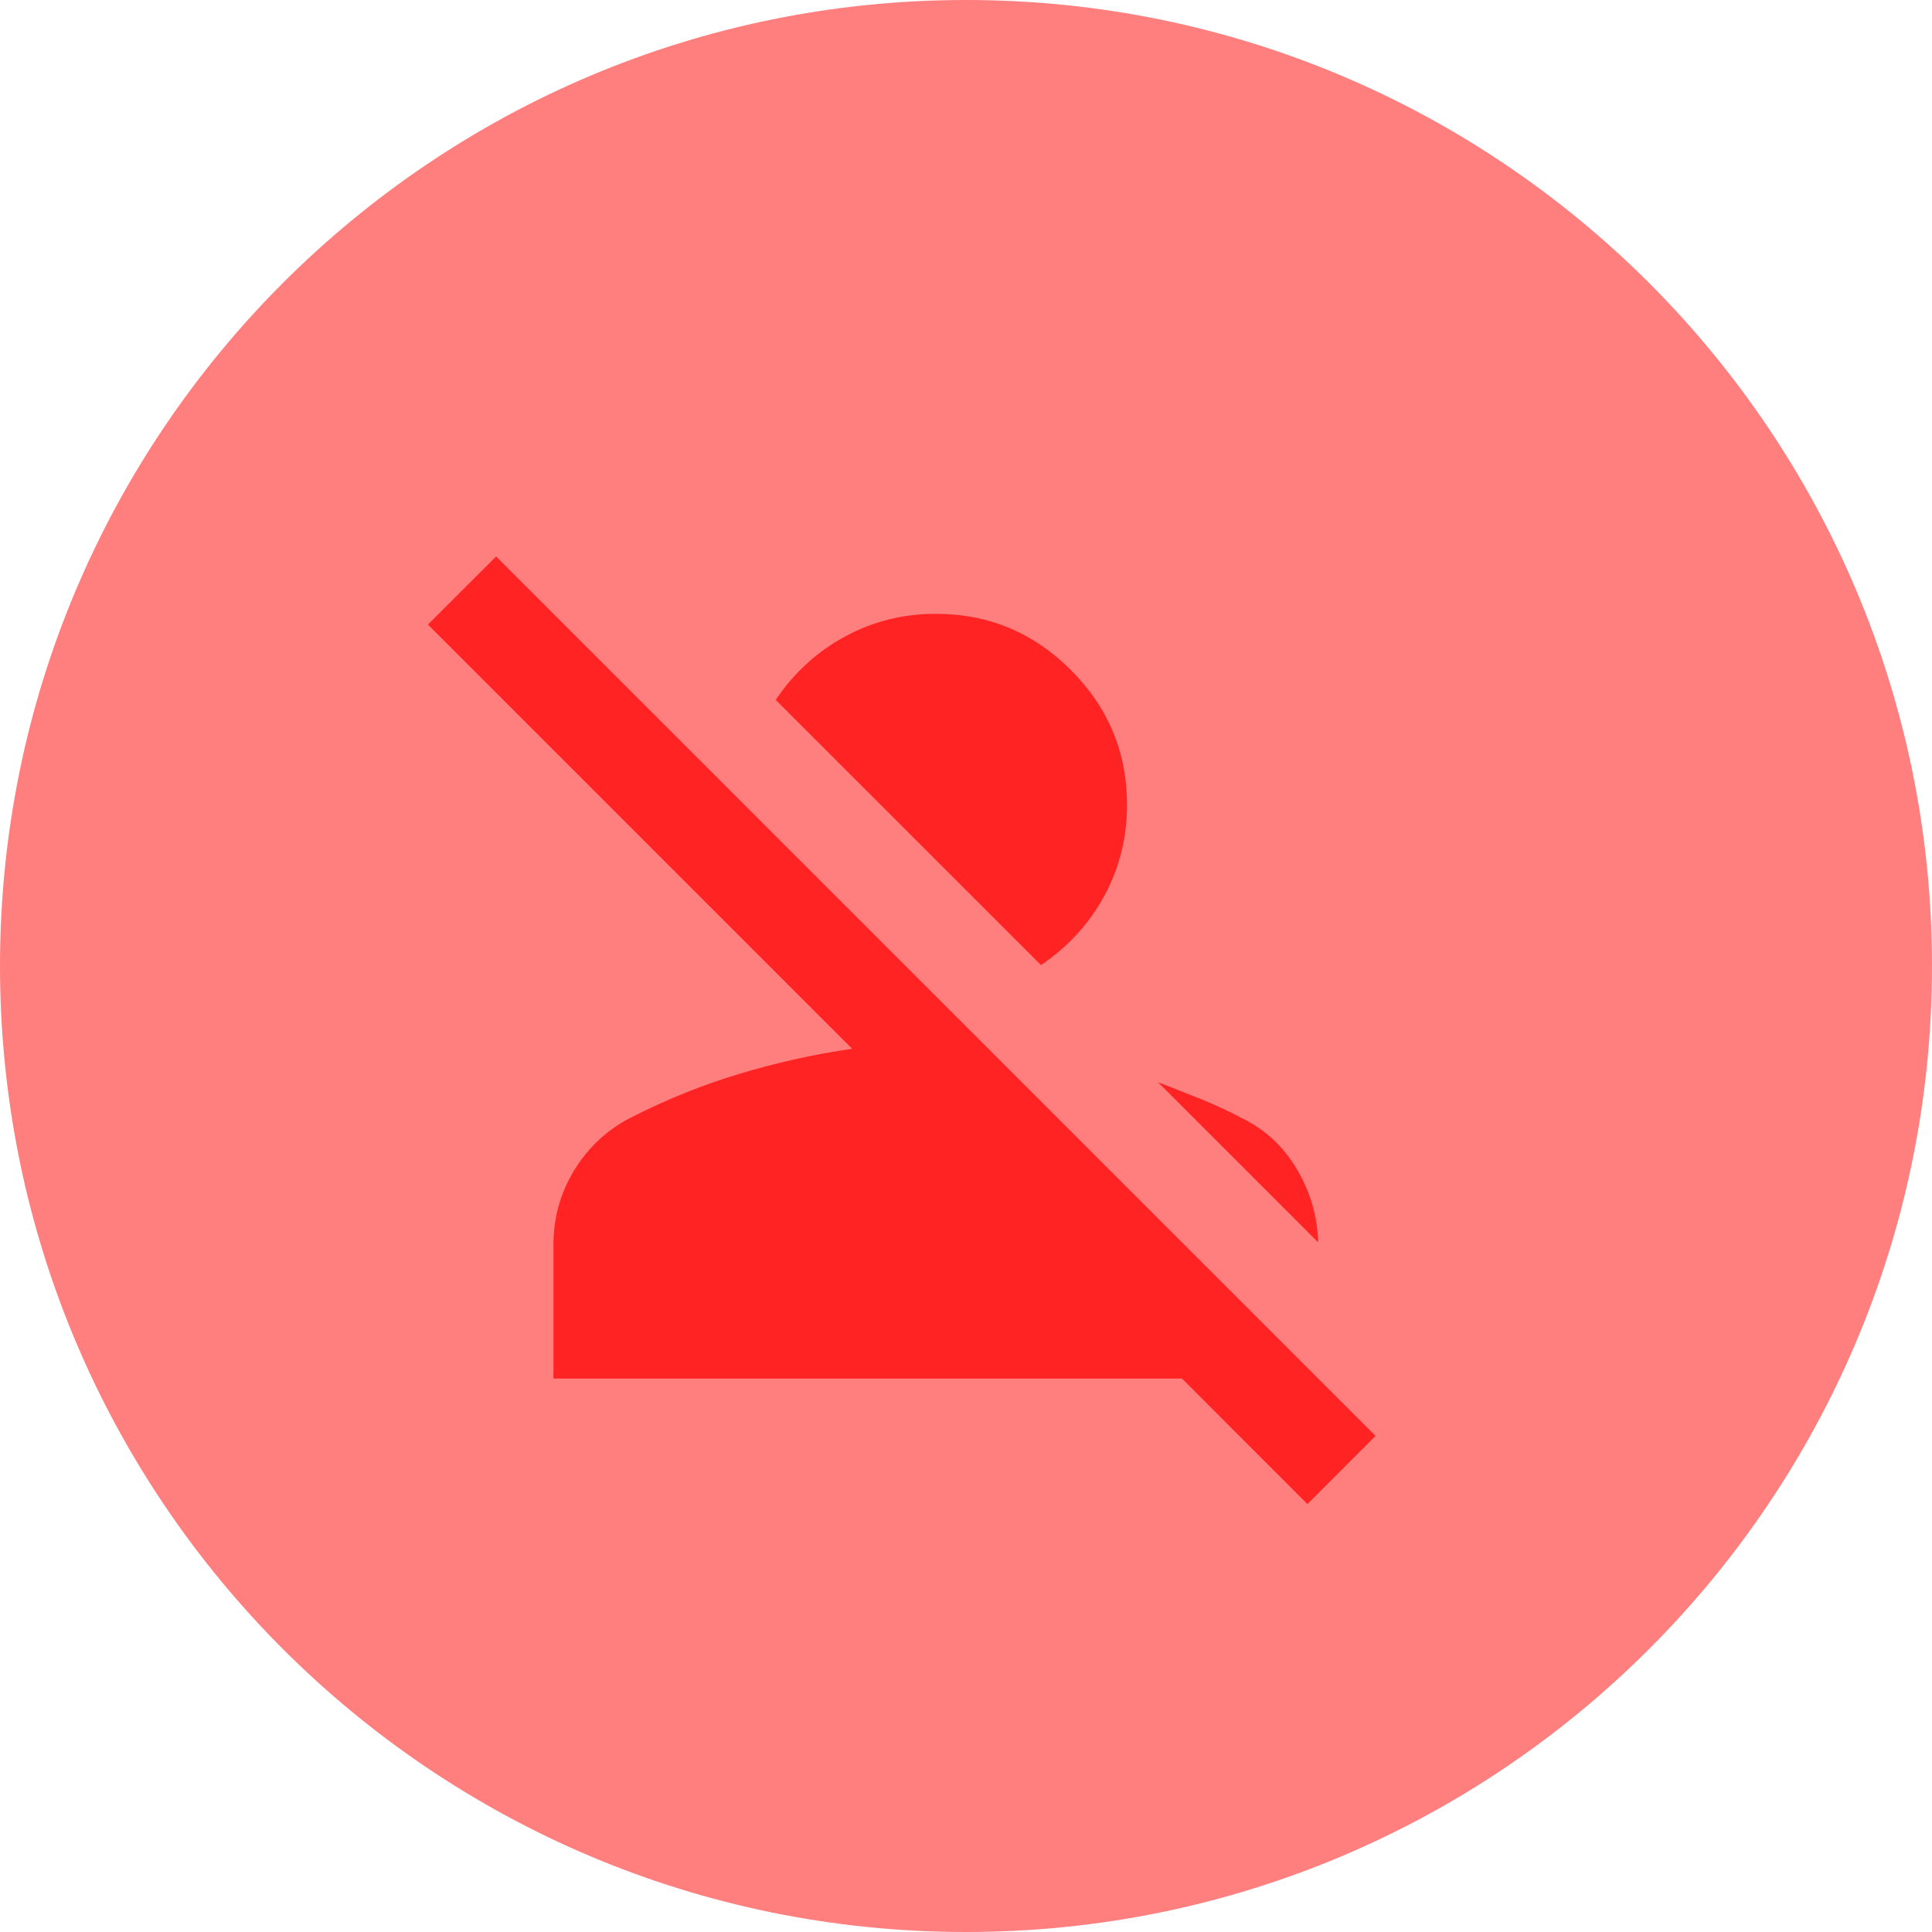
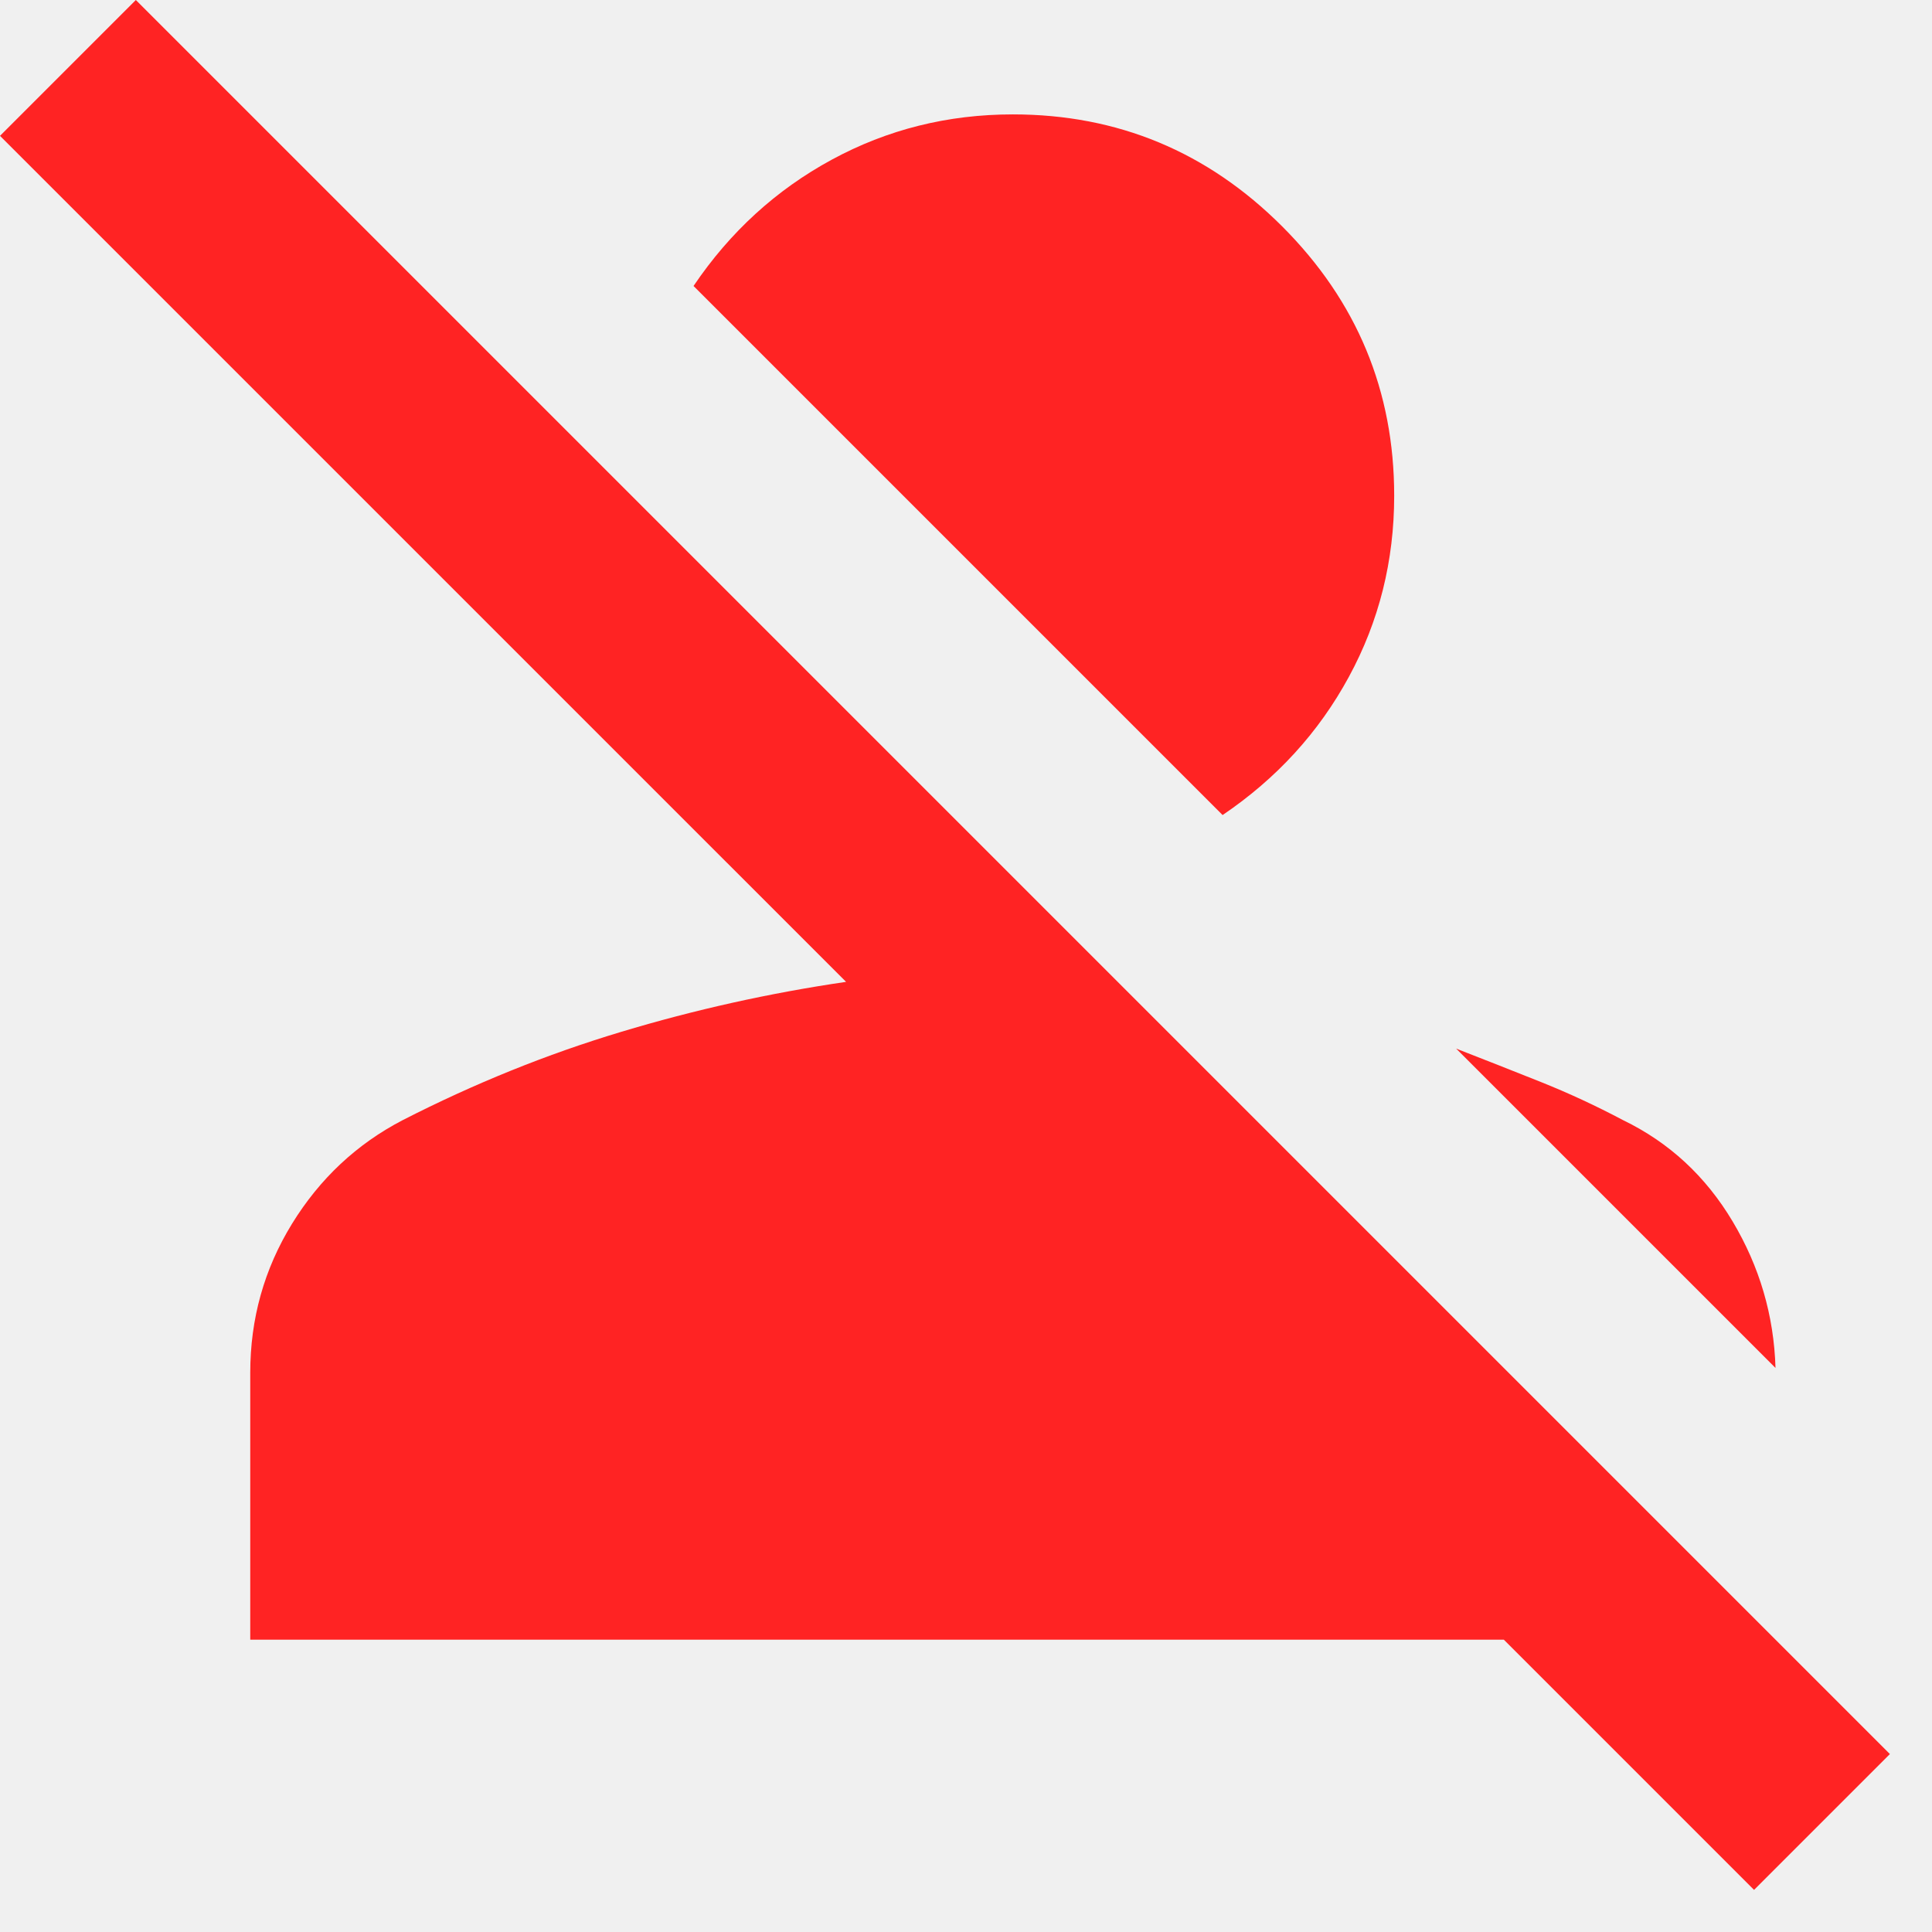
- <svg xmlns="http://www.w3.org/2000/svg" width="32" height="32" viewBox="0 0 32 32" fill="none">
-   <g clip-path="url(#clip0_65_14)">
-     <rect width="32" height="32" fill="white" />
-     <circle cx="16" cy="16" r="16" fill="#FF7E7E" />
-     <path d="M21.655 24.912L19.577 22.833H9.167V20.617C9.167 20.168 9.282 19.756 9.513 19.38C9.745 19.004 10.051 18.717 10.433 18.519C11.027 18.215 11.631 17.971 12.245 17.787C12.858 17.602 13.482 17.463 14.114 17.371L7.088 10.345L8.217 9.217L22.783 23.783L21.655 24.912ZM20.567 18.519C20.949 18.703 21.253 18.984 21.477 19.36C21.701 19.735 21.82 20.141 21.833 20.577L19.181 17.925C19.419 18.017 19.653 18.11 19.884 18.202C20.115 18.294 20.343 18.4 20.567 18.519ZM17.242 15.985L12.848 11.592C13.151 11.143 13.534 10.793 13.996 10.543C14.458 10.292 14.959 10.167 15.5 10.167C16.371 10.167 17.116 10.477 17.736 11.097C18.357 11.717 18.667 12.463 18.667 13.333C18.667 13.874 18.541 14.376 18.291 14.838C18.04 15.299 17.69 15.682 17.242 15.985Z" fill="#FF2323" />
-   </g>
-   <defs>
-     <clipPath id="clip0_65_14">
-       <rect width="32" height="32" fill="white" />
-     </clipPath>
-   </defs>
+ <svg xmlns="http://www.w3.org/2000/svg" width="38" height="38" viewBox="0 0 38 38" fill="none">
+   <path d="M34.5 37.172L29.578 32.25H4.922V27C4.922 25.938 5.196 24.961 5.743 24.071C6.291 23.181 7.017 22.501 7.922 22.031C9.328 21.312 10.758 20.734 12.212 20.297C13.666 19.859 15.142 19.531 16.641 19.312L0 2.672L2.672 0L37.172 34.5L34.5 37.172ZM31.922 22.031C32.828 22.469 33.547 23.133 34.078 24.023C34.609 24.913 34.891 25.874 34.922 26.906L28.641 20.625C29.203 20.844 29.758 21.062 30.306 21.281C30.853 21.5 31.392 21.75 31.922 22.031ZM24.047 16.031L13.641 5.625C14.359 4.562 15.266 3.734 16.359 3.141C17.453 2.547 18.641 2.25 19.922 2.25C21.984 2.25 23.75 2.984 25.219 4.453C26.688 5.922 27.422 7.688 27.422 9.75C27.422 11.031 27.125 12.219 26.531 13.312C25.938 14.406 25.109 15.312 24.047 16.031Z" fill="#FF2323" />
</svg>
